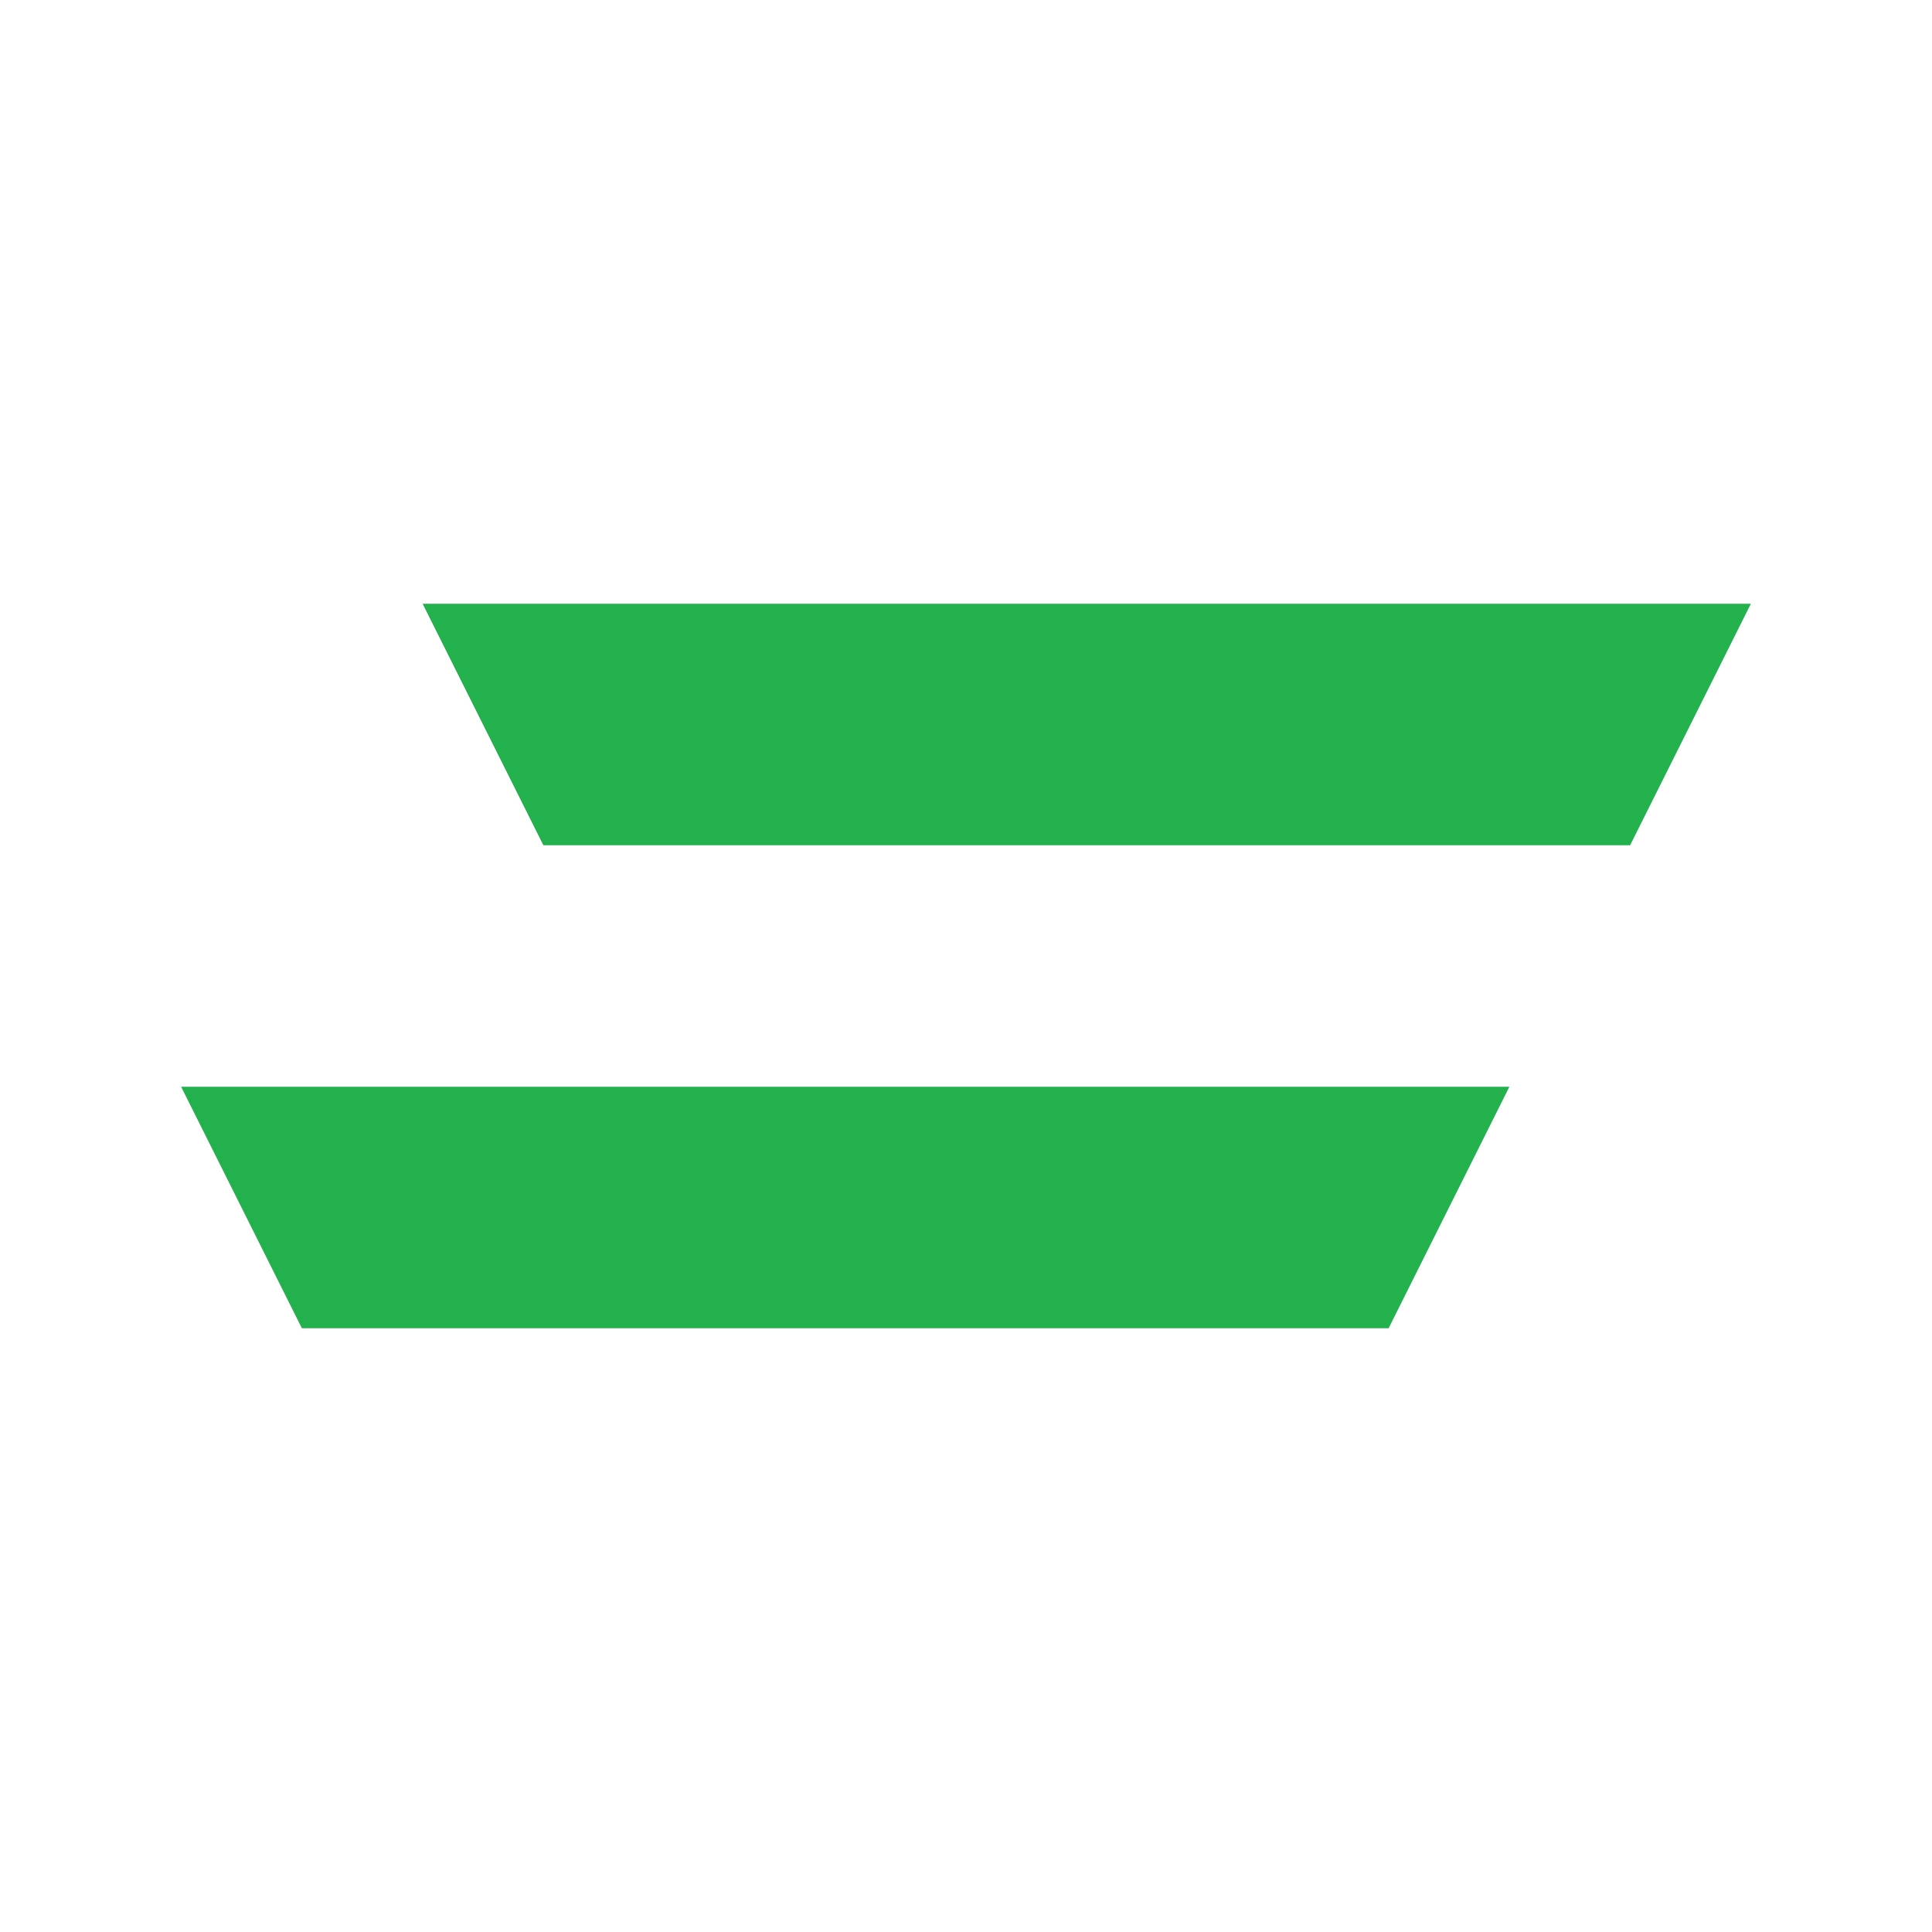
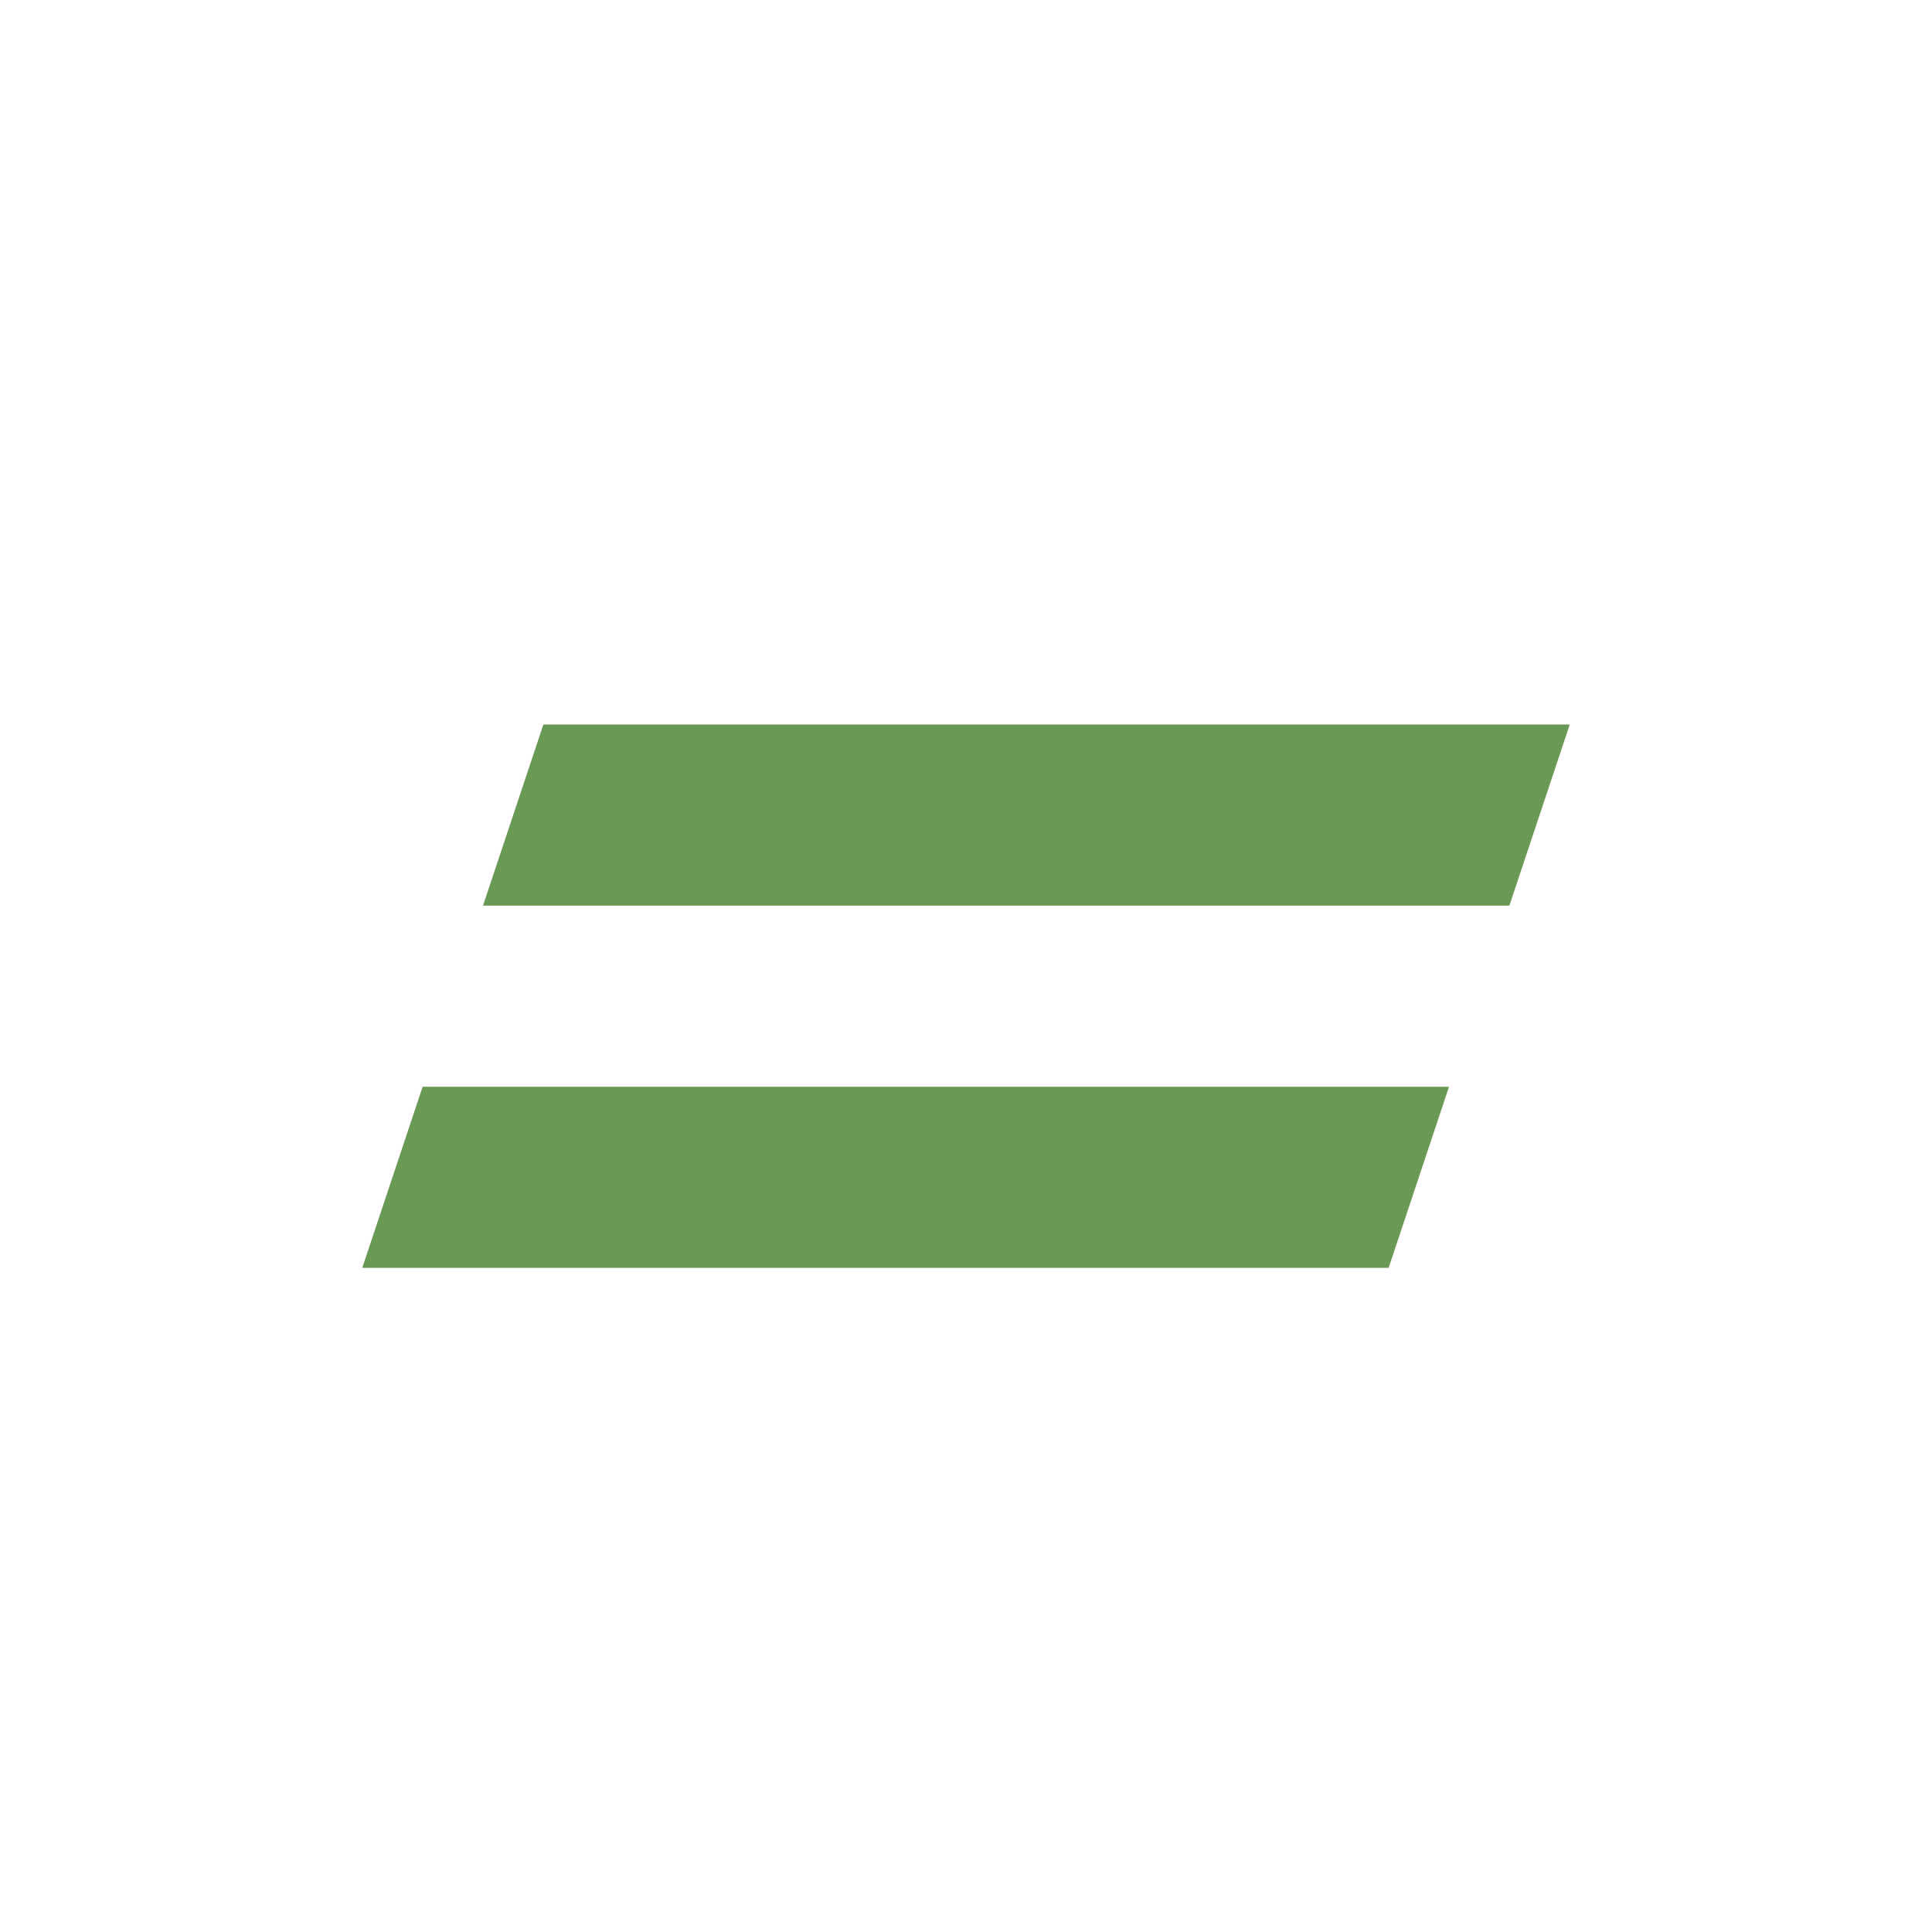
- <svg xmlns="http://www.w3.org/2000/svg" version="1.1" id="Layer_1" x="0px" y="0px" viewBox="-105 -80 160 160">
-   <g id="root">
-     <path d="M -20 -70 L -10 -50 L -70 70 L -80 50 L -20 -70 M 20 -70 L 30 -50 L -30 70 L -40 50 L 20 -70 " stroke-linecap="round" stroke-linejoin="round" fill="#22b14c00" />
-     <path d="M -70 -30 L -60 -10 L 30 -10 L 40 -30 L -70 -30 M -90 10 L 20 10 L 10 30 L -80 30 L -90 10 " stroke-linecap="round" stroke-linejoin="round" fill="#22b14cff" />
-   </g>
+ <svg xmlns="http://www.w3.org/2000/svg" version="1.1" id="Layer_2_1_" x="0px" y="0px" viewBox="0 0 16 16" style="enable-background:new 0 0 16 16;" xml:space="preserve">
+   <polygon fill="#6A9955" points="4.5,6 13,6 12.5,7.5 4,7.5 " />
+   <polygon fill="#6A9955" points="3.5,9 12,9 11.5,10.5 3,10.5 " />
</svg>
